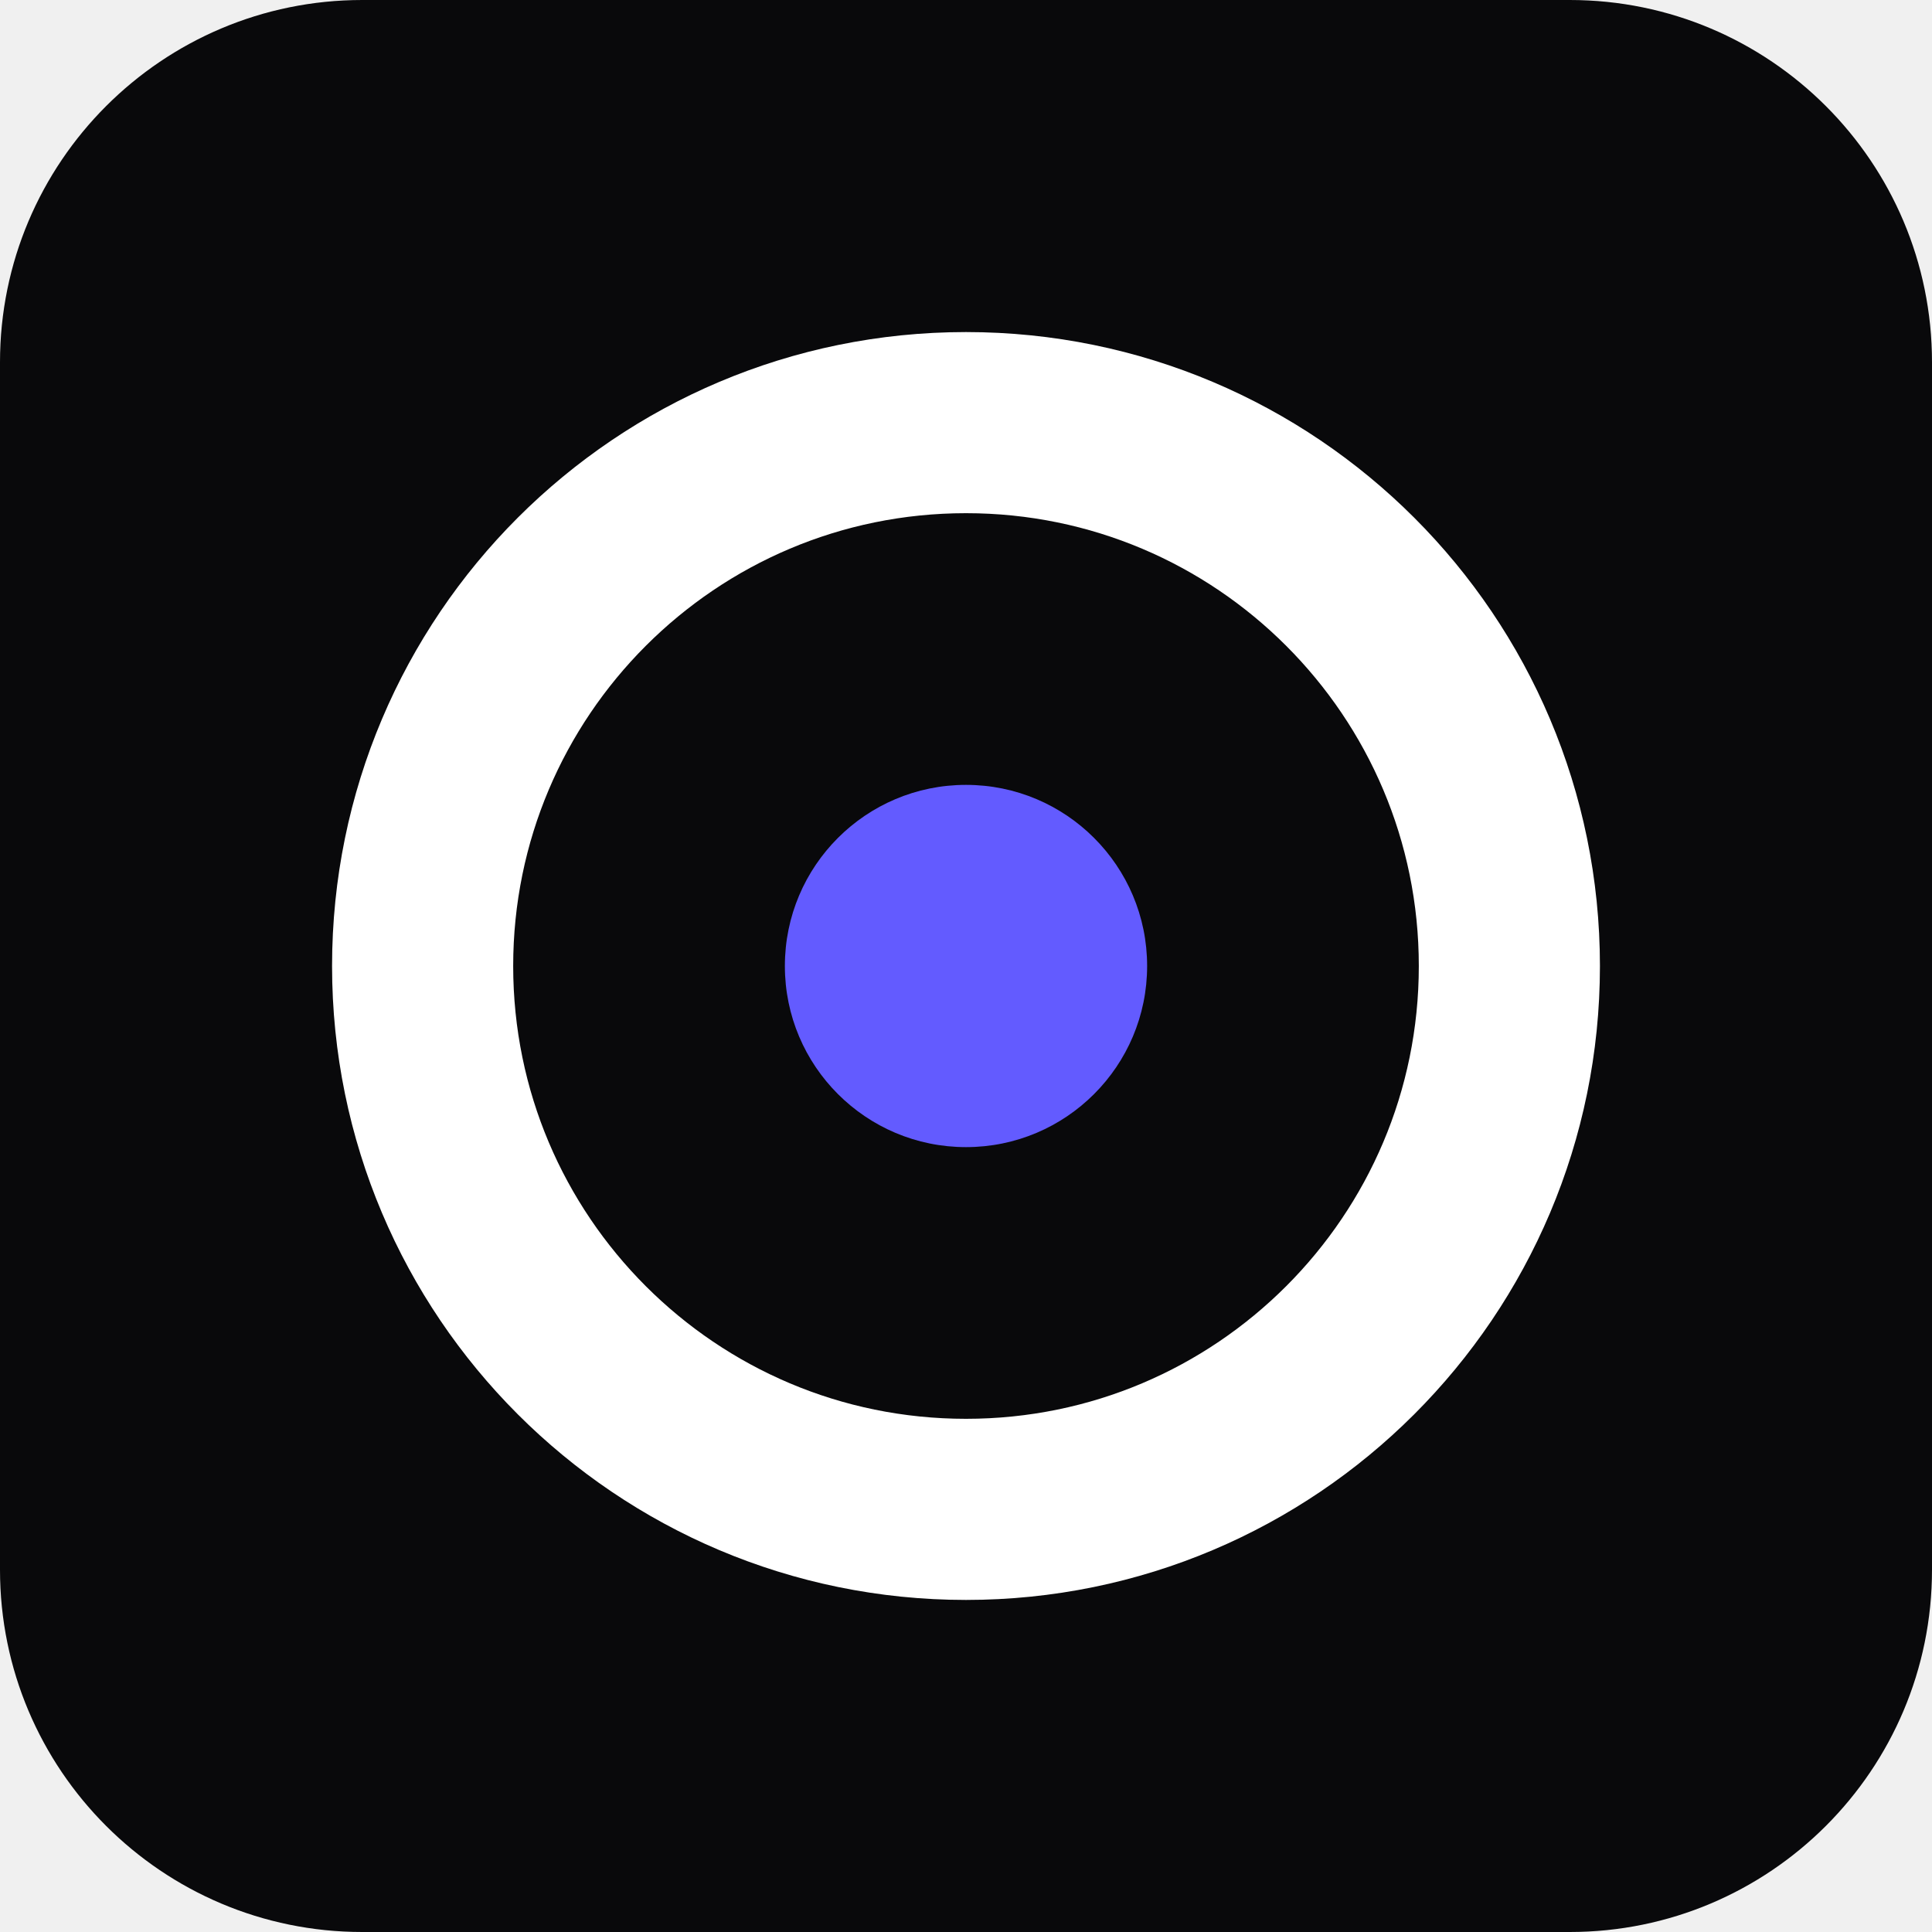
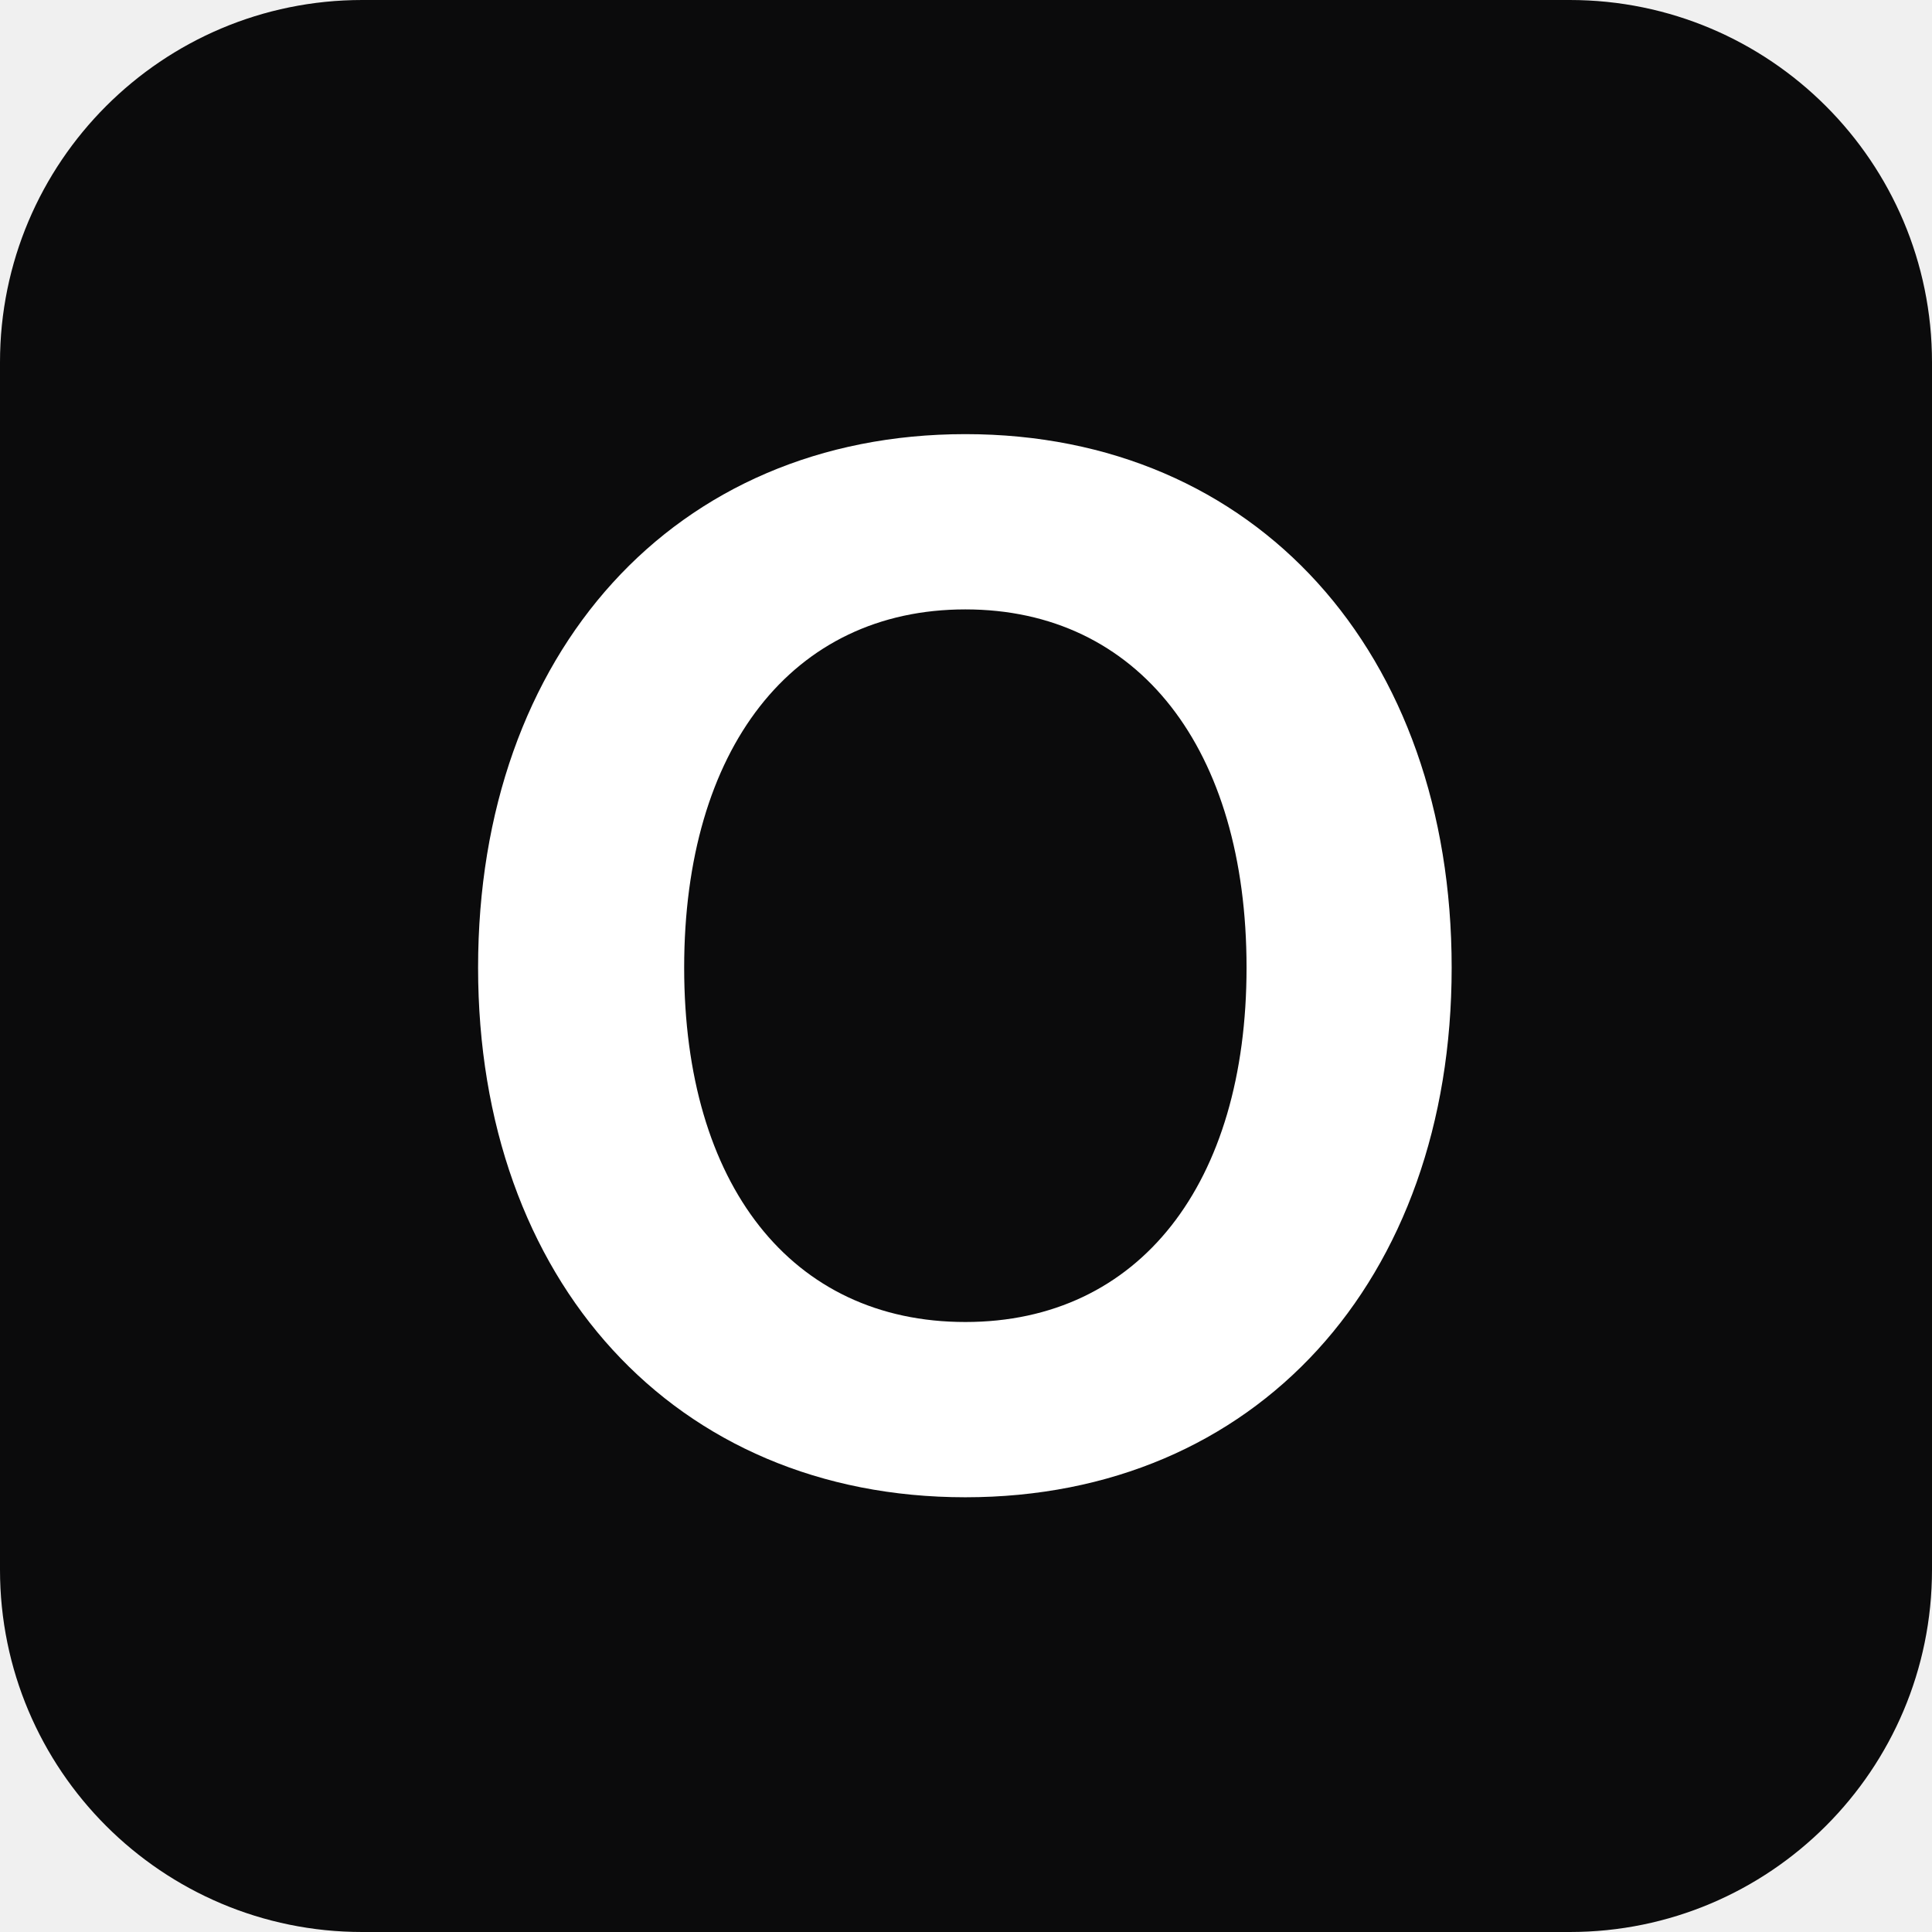
- <svg xmlns="http://www.w3.org/2000/svg" viewBox="0 0 512 512">
-   <rect width="512" height="512" rx="96" fill="#09090b" />
-   <circle cx="256" cy="256" r="144" fill="none" stroke="#ffffff" stroke-width="48" />
-   <circle cx="256" cy="256" r="48" fill="#635BFF" />
+ <svg xmlns="http://www.w3.org/2000/svg" viewBox="0 0 192 192" width="192" height="192">
+   <rect width="192" height="192" rx="36.0" fill="#0B0B0C" />
+   <path d="M573 -24C875 -24 1078 201 1078 526C1078 853 875 1080 573 1080C271 1080 67 853 67 526C67 201 271 -24 573 -24ZM573 158C392 158 281 301 281 526C281 753 393 898 573 898C753 898 865 753 865 526C865 302 754 158 573 158Z" transform="translate(41.1,146.5) scale(.0957,-.0957)" fill="#FFFFFF" />
</svg>
